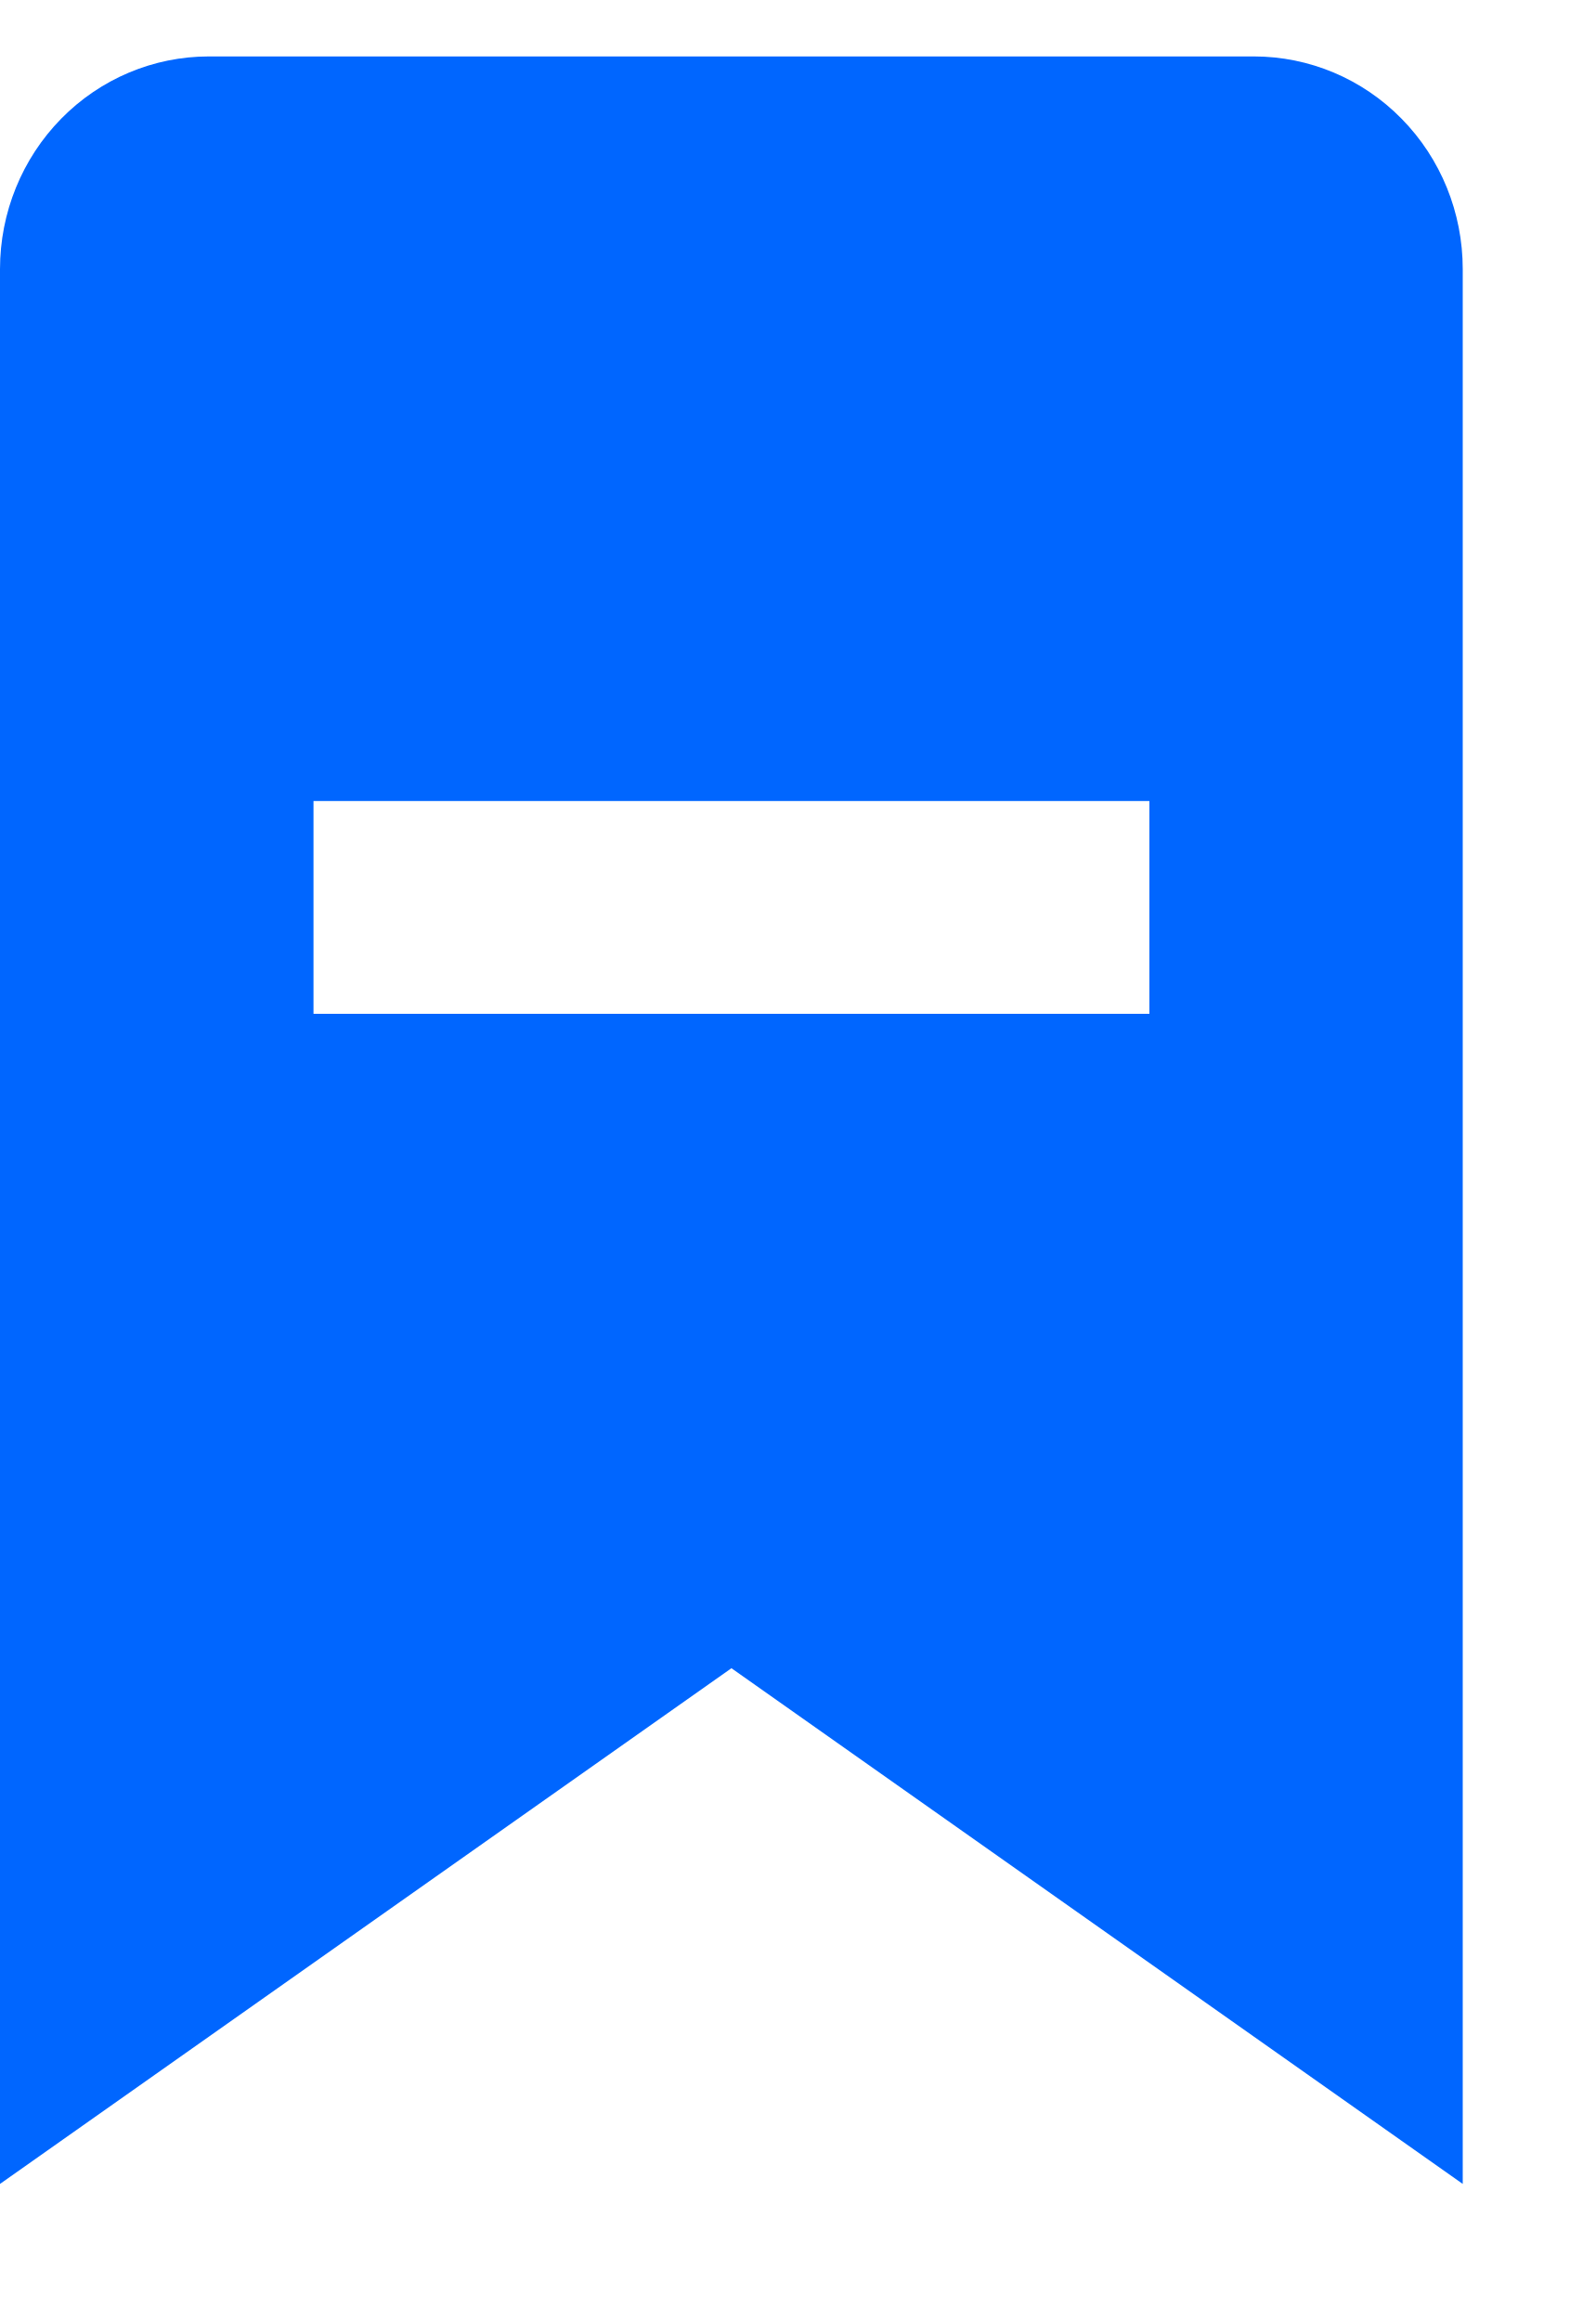
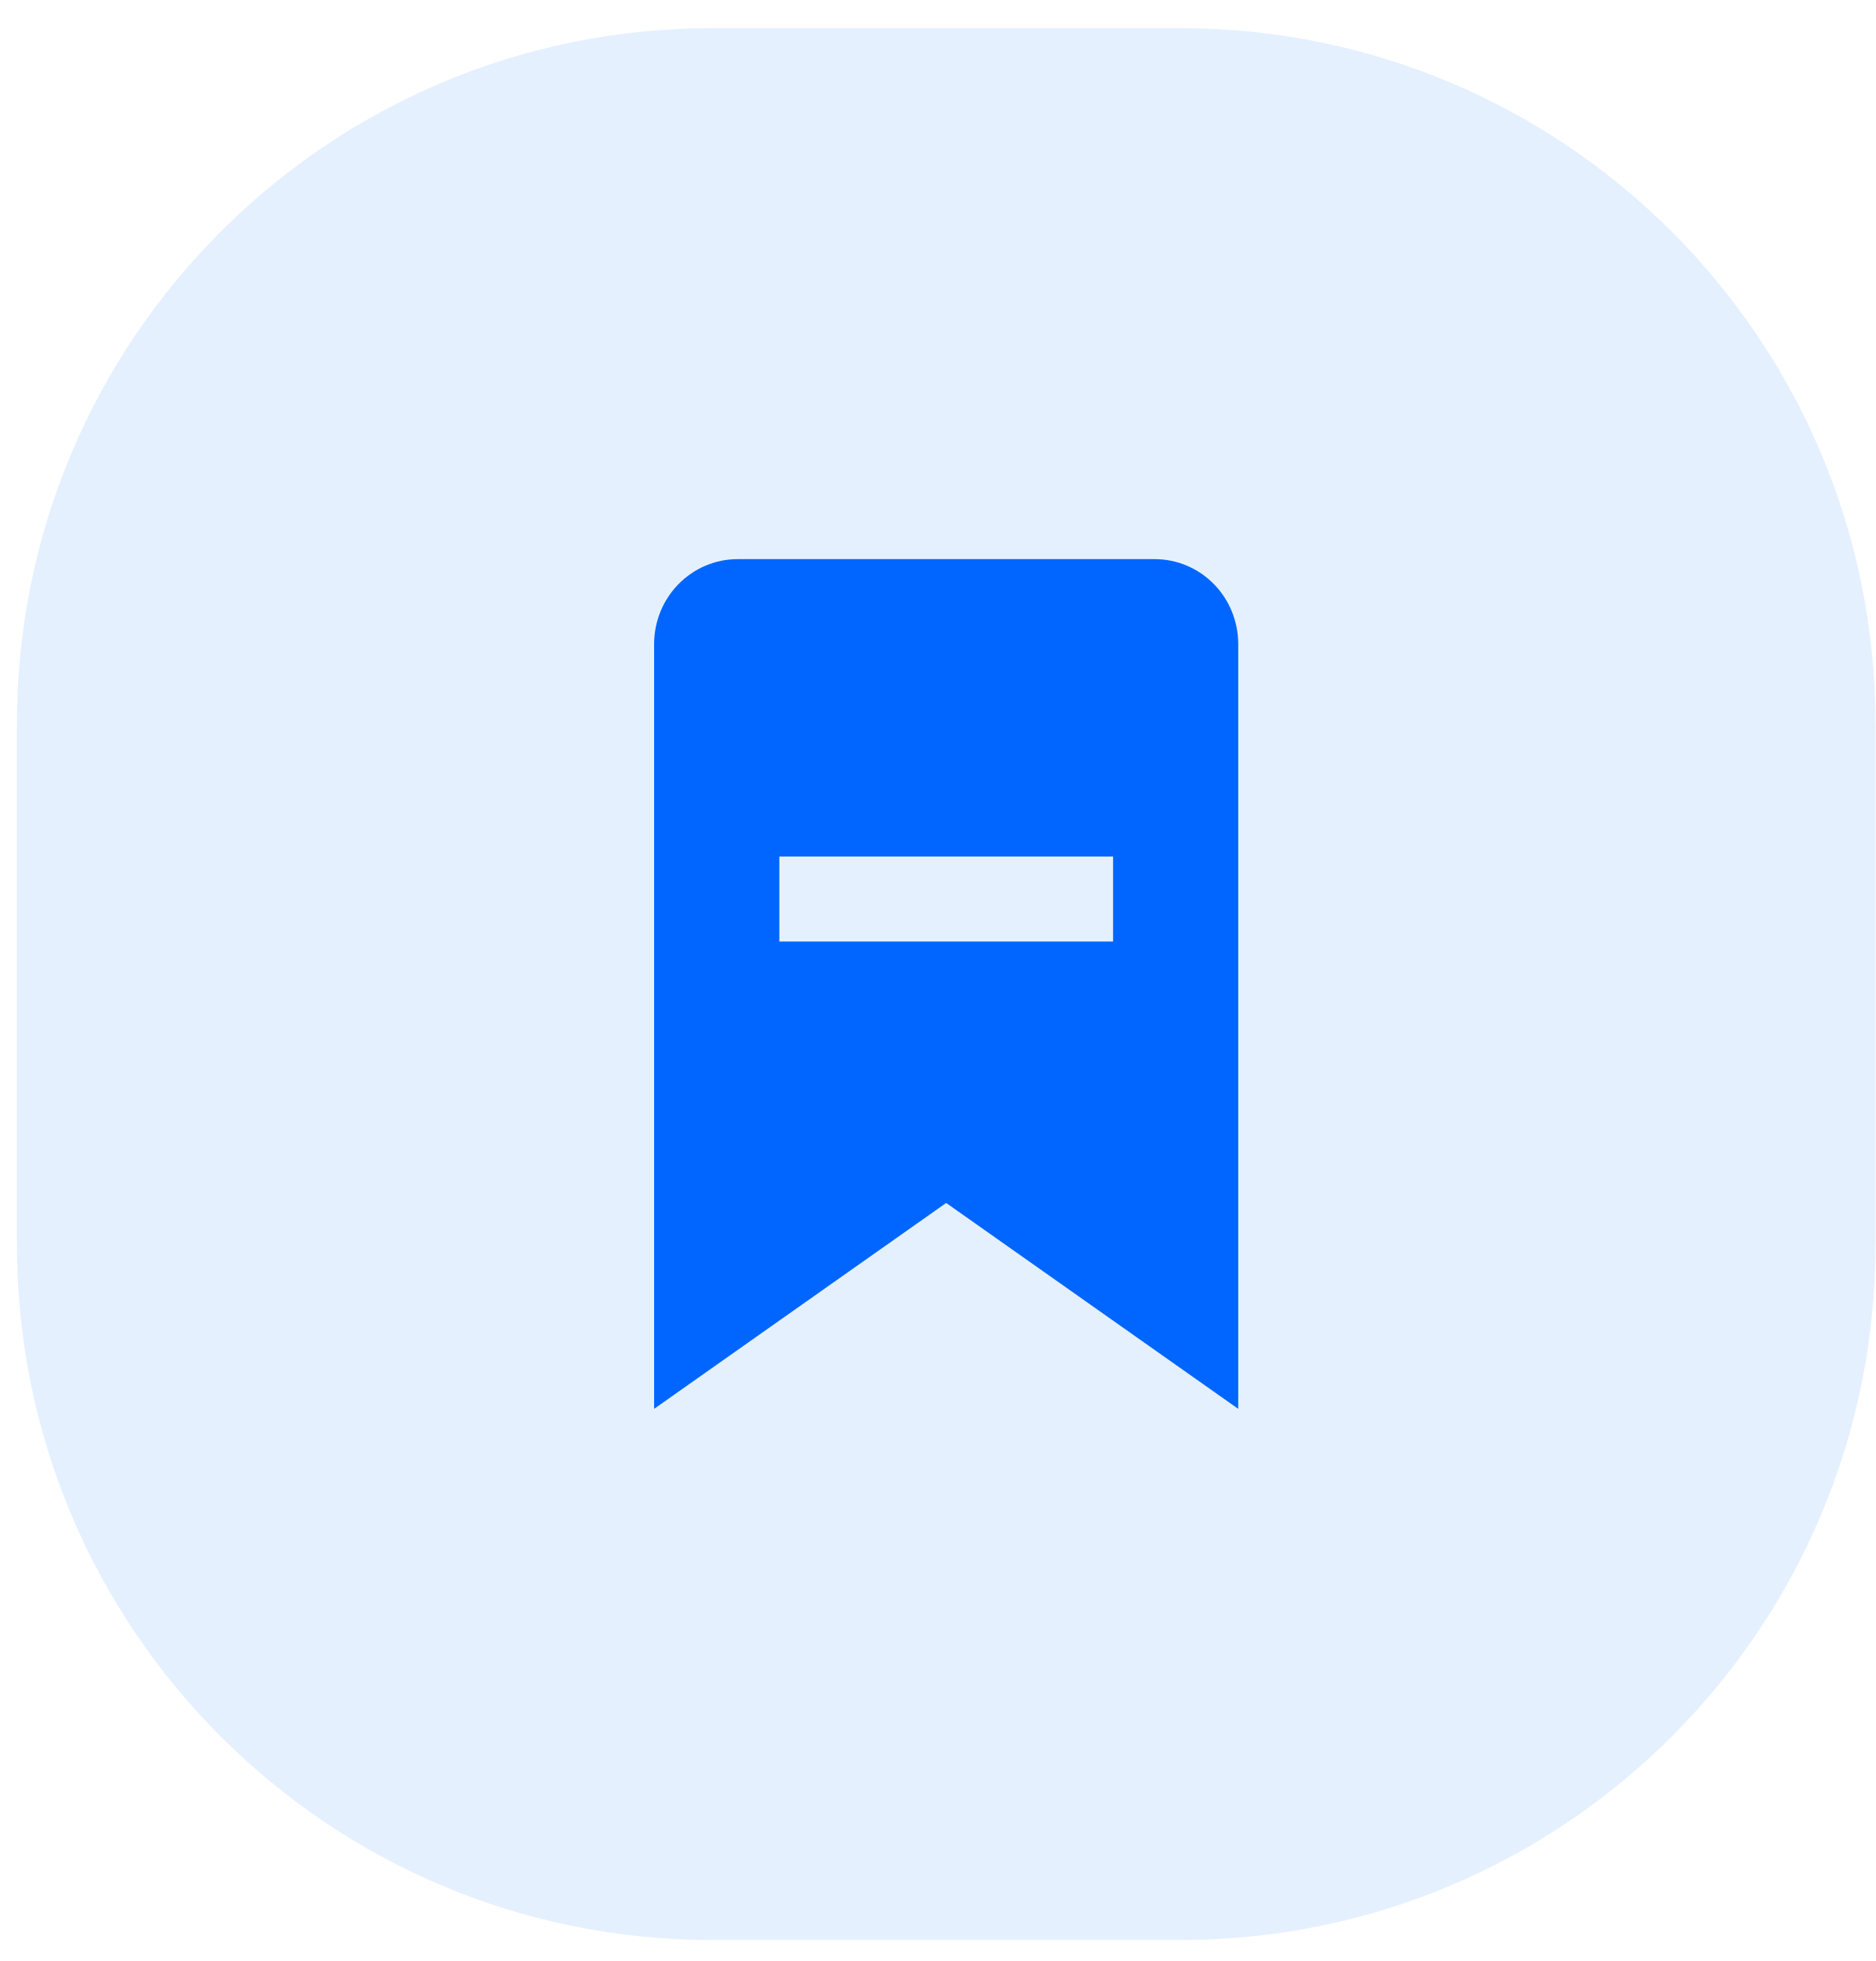
- <svg xmlns="http://www.w3.org/2000/svg" width="11" height="16" viewBox="0 0 11 16" fill="none">
-   <path d="M8.643 0.389H1.44C1.058 0.389 0.692 0.543 0.422 0.818C0.152 1.093 0 1.466 0 1.855V15.055L5.042 11.5L10.083 15.055V1.855C10.083 1.466 9.932 1.093 9.661 0.818C9.391 0.543 9.025 0.389 8.643 0.389ZM7.923 6.989H2.161V5.522H7.923V6.989Z" fill="#0066FF" />
+ <svg xmlns="http://www.w3.org/2000/svg" width="22" height="23" viewBox="0 0 22 23" fill="none">
+   <rect x="0.199" y="0.33" width="21.801" height="22.424" rx="8.154" fill="#E5F0FF" />
+   <path d="M13.546 6.558H8.652C8.393 6.558 8.144 6.663 7.96 6.85C7.776 7.037 7.673 7.29 7.673 7.555V16.524L11.099 14.109L14.525 16.524V7.555C14.525 7.29 14.422 7.037 14.239 6.85C14.055 6.663 13.806 6.558 13.546 6.558ZM13.057 11.043H9.142V10.046H13.057V11.043Z" fill="#0066FF" />
</svg>
